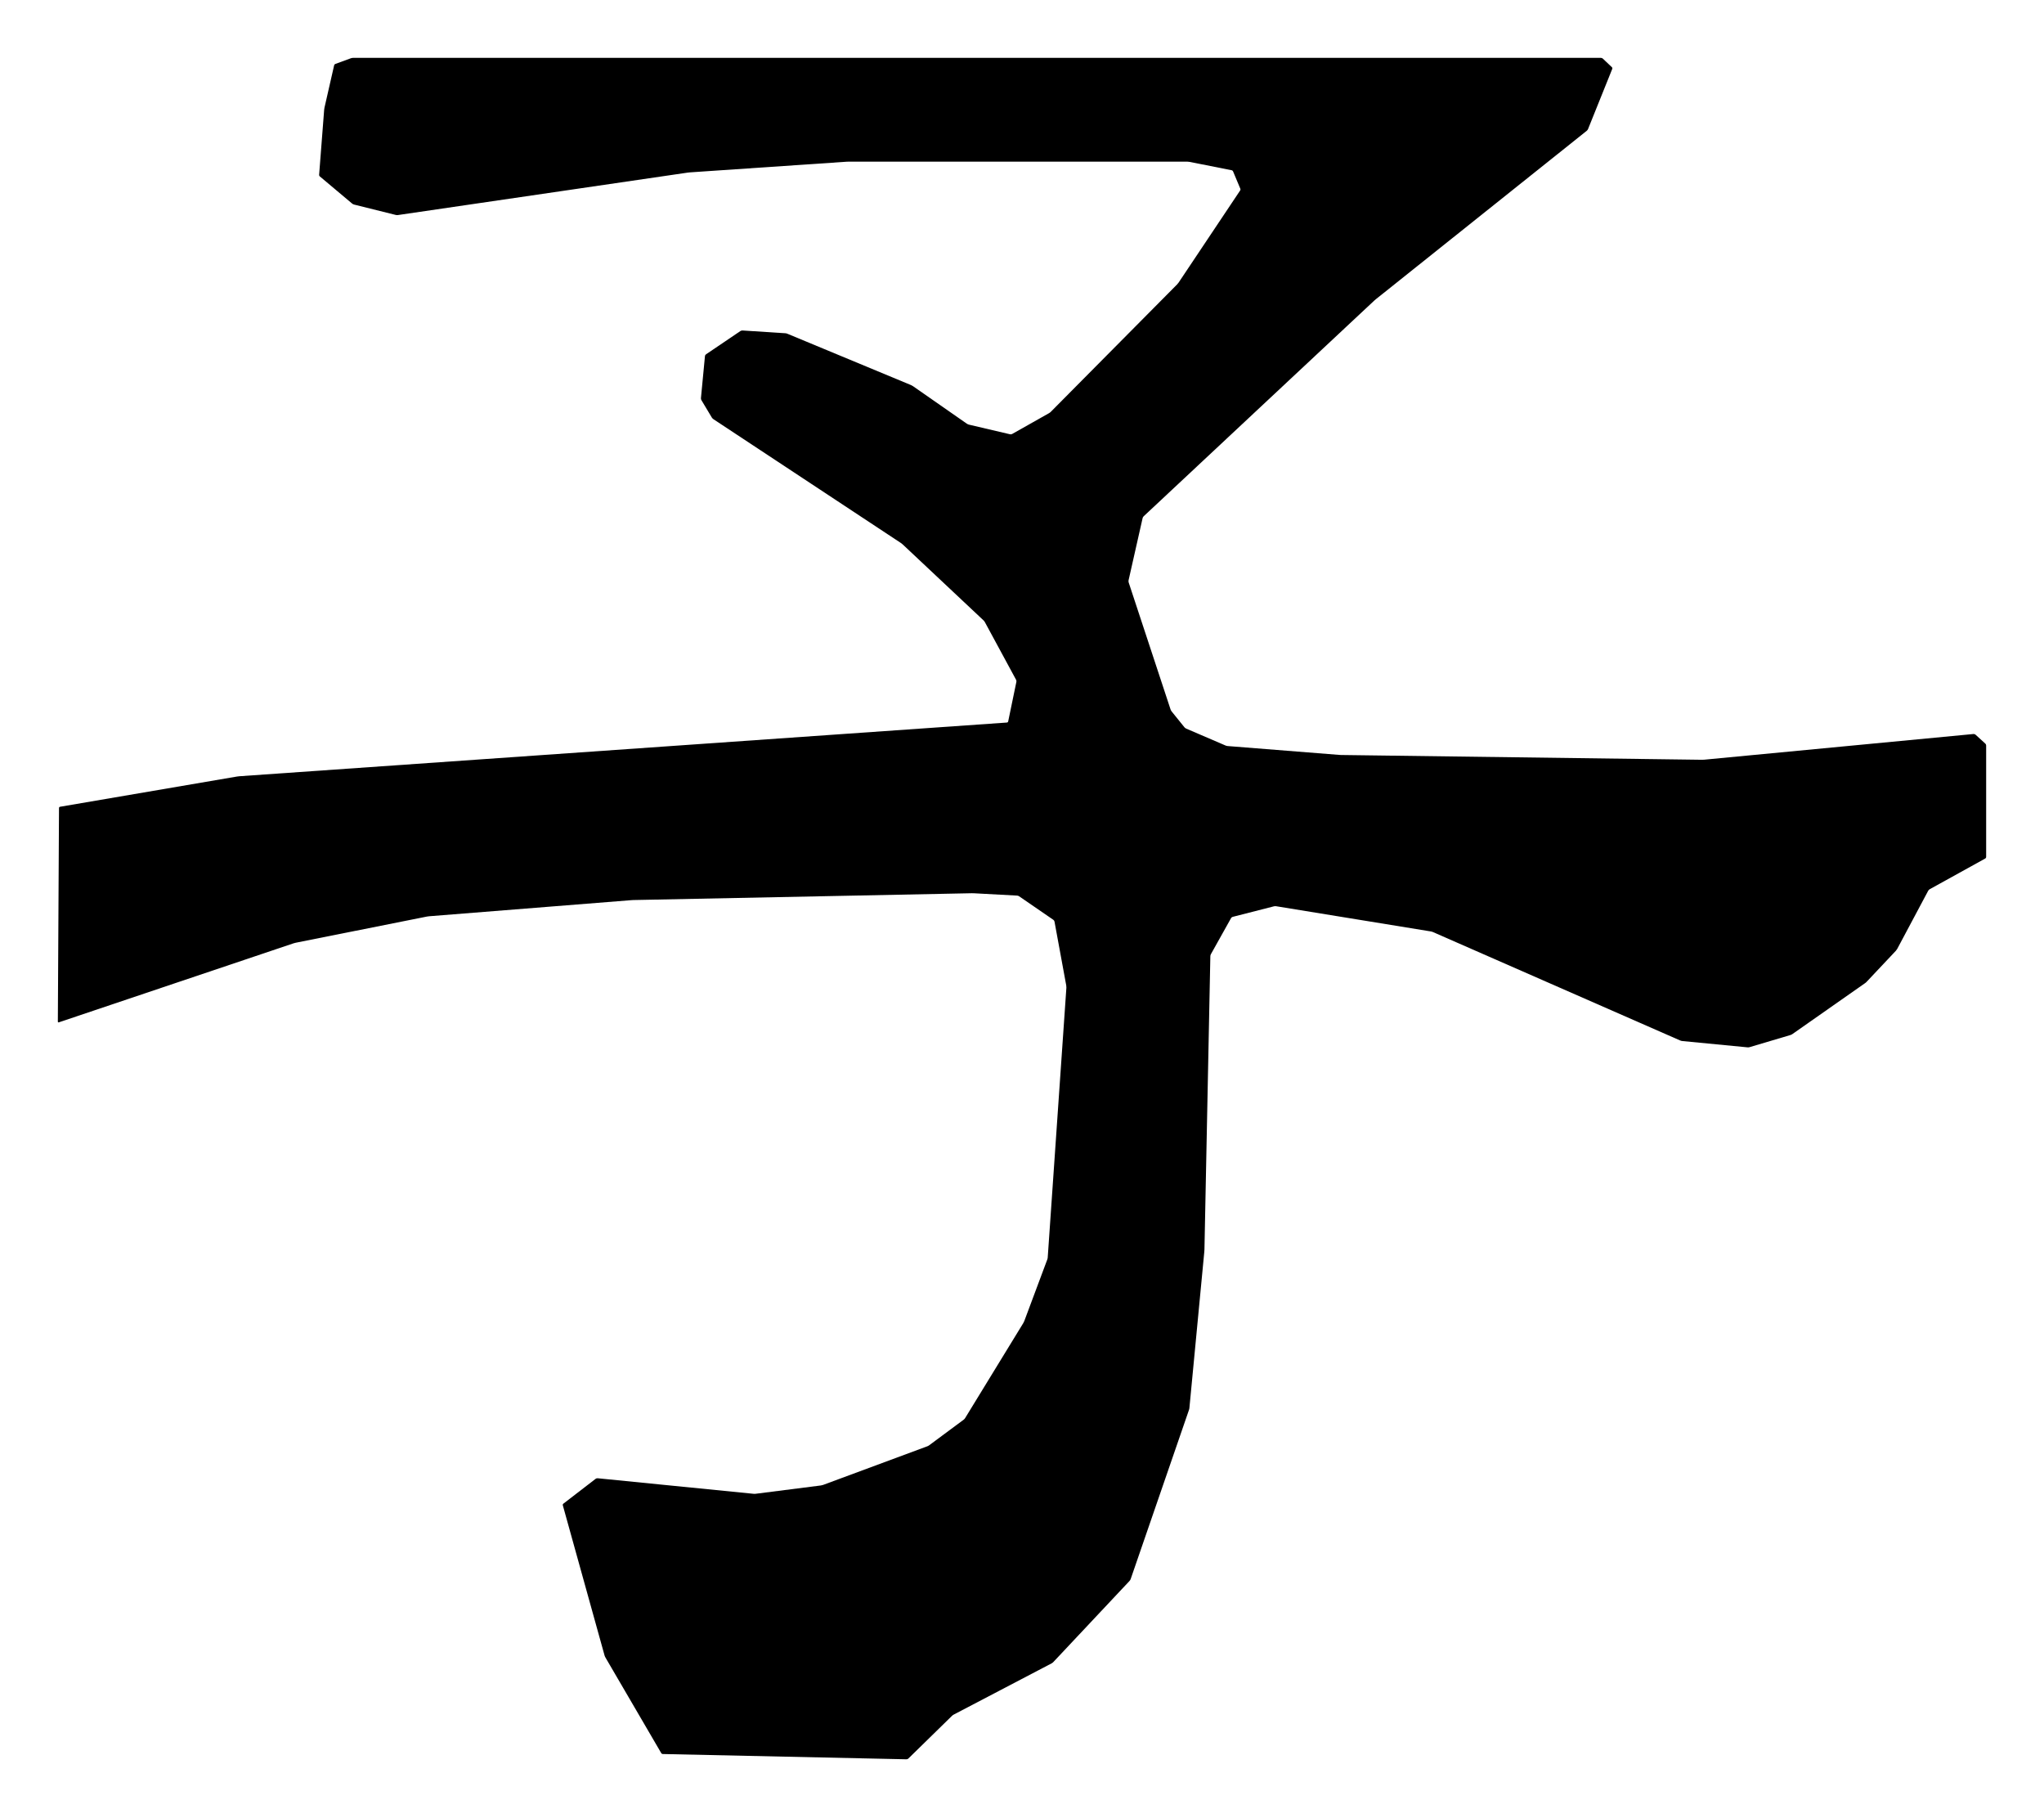
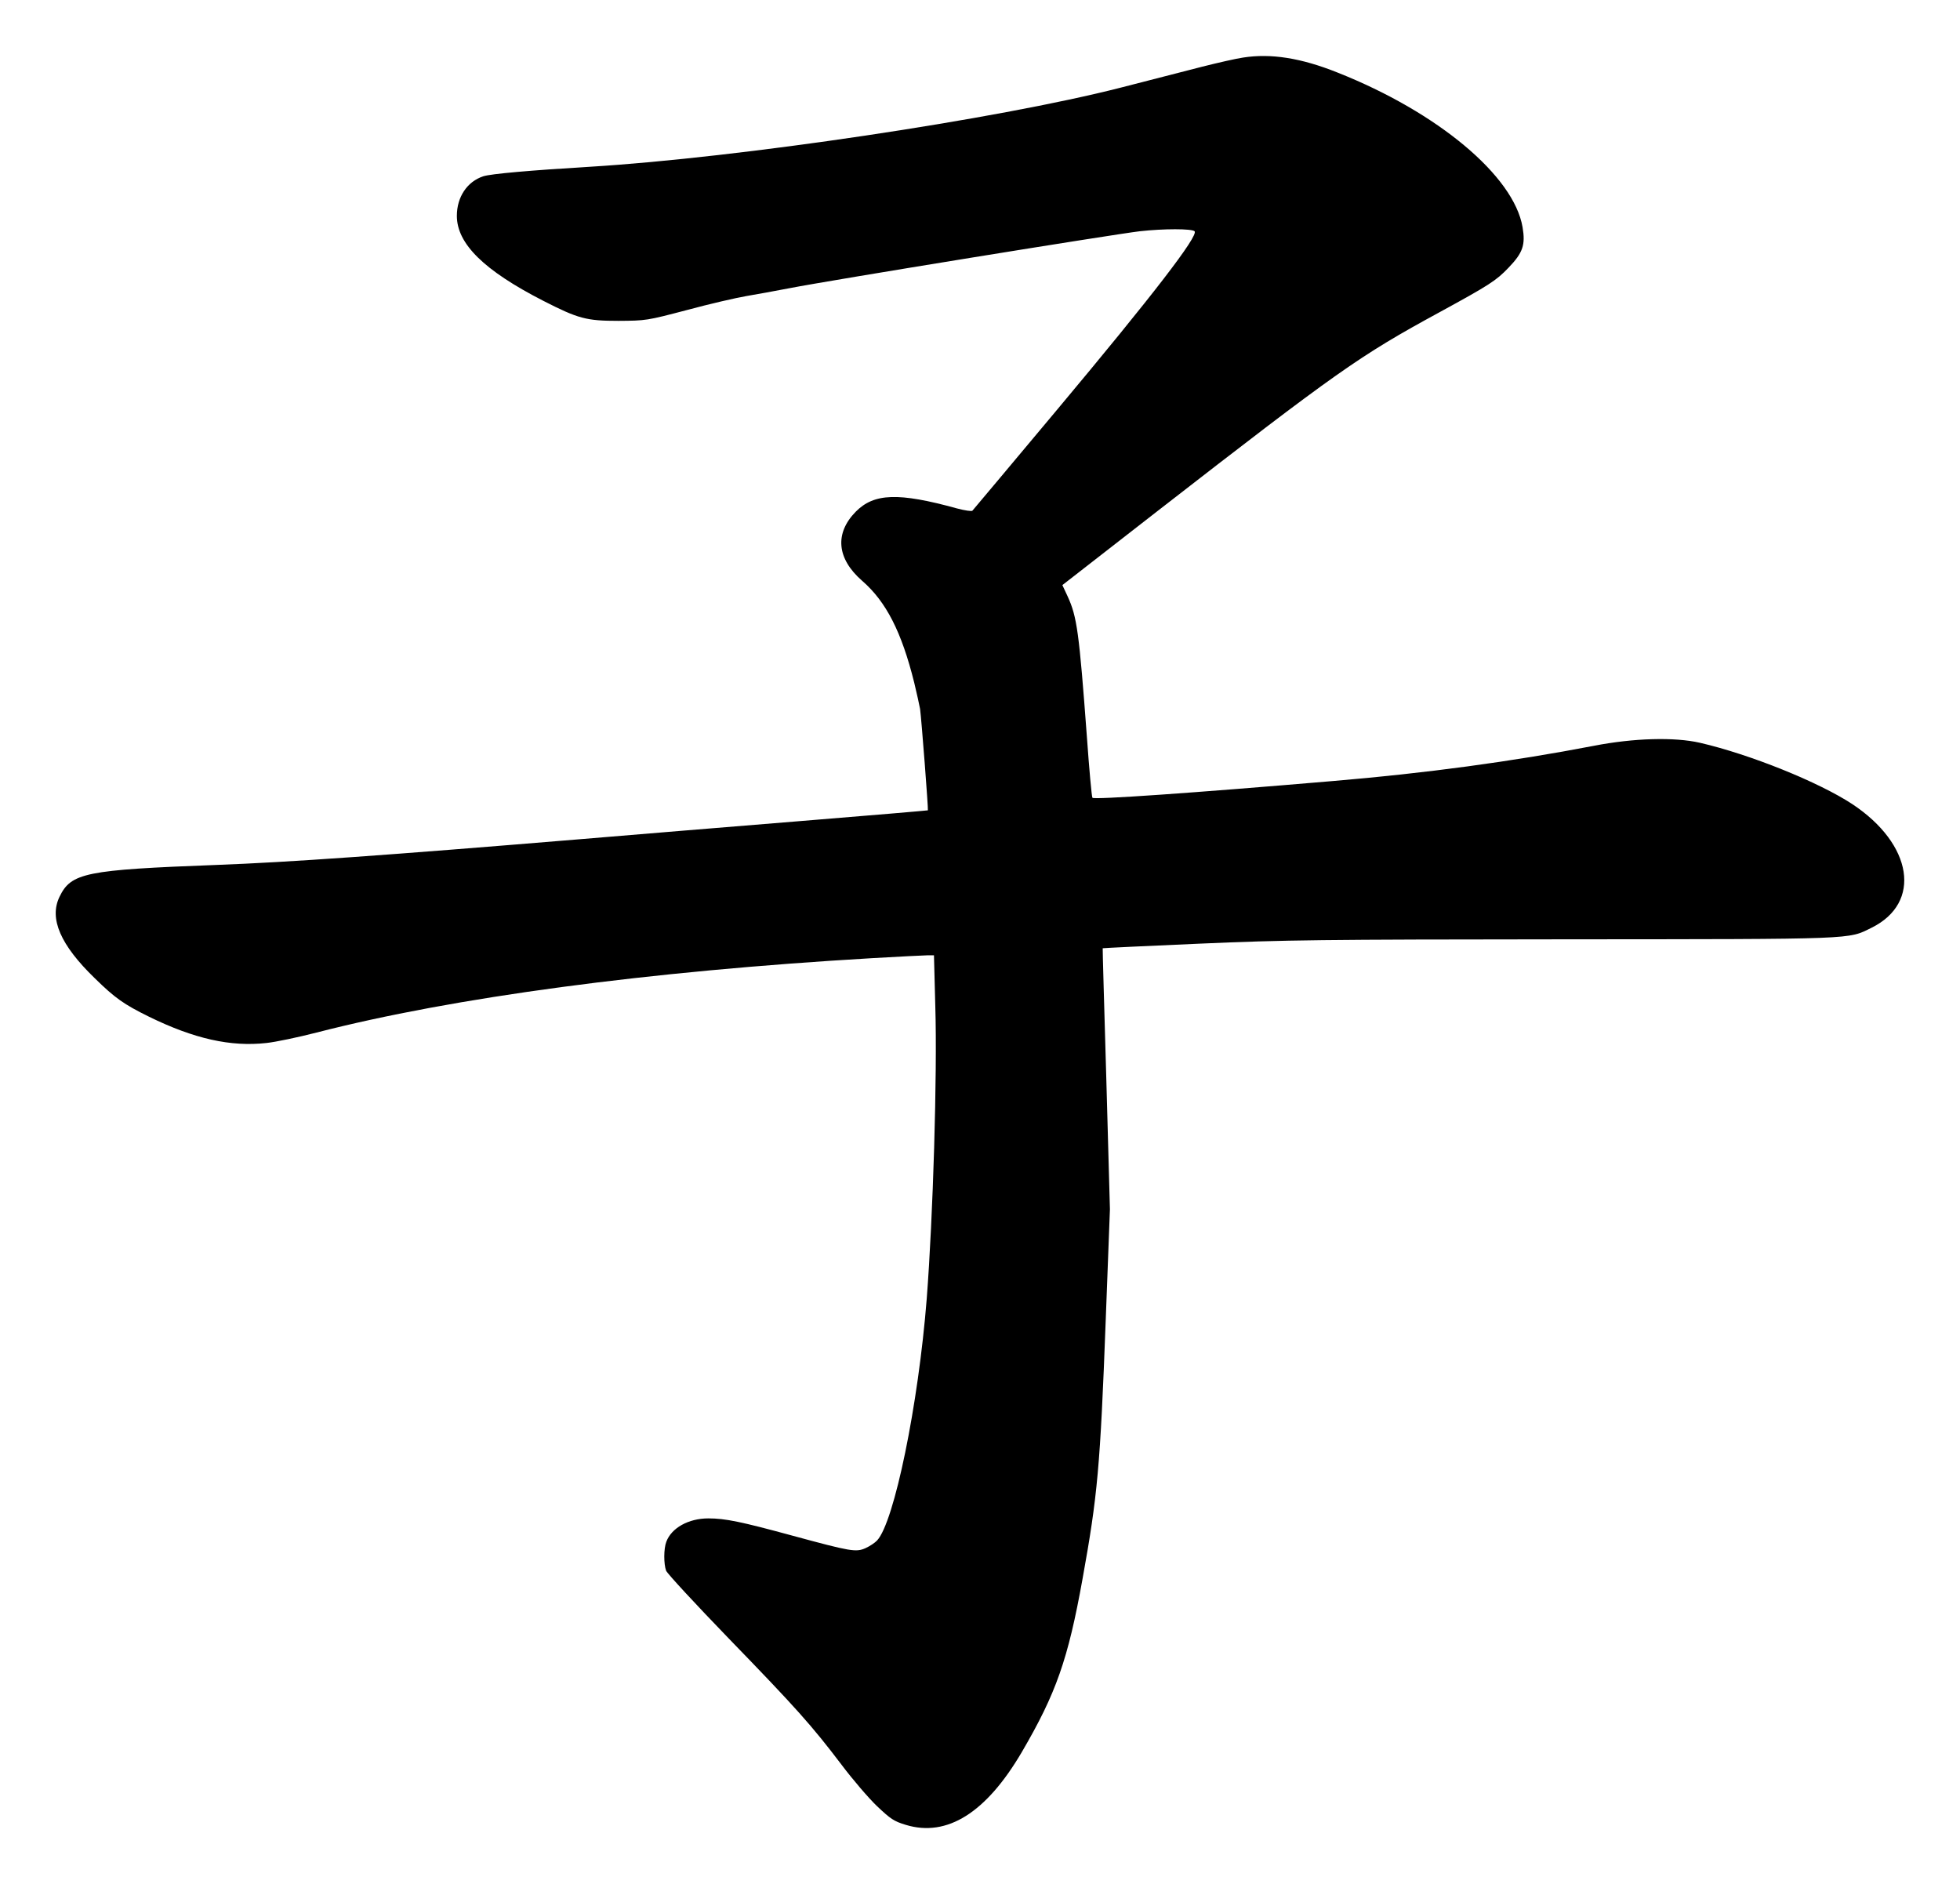
- <svg xmlns="http://www.w3.org/2000/svg" viewBox="227.44 227.45 422.97 375.94">
-   <g transform="translate(238.44,591.42) scale(0.1,-0.1)" fill="#000000" stroke="none" fill-rule="evenodd">
-     <path d="M 561.0 3415.0 L 561.5 3417.3 Q 561.0 3415.0 560.8 3412.6 L 550.4 3278.4 Q 550.2 3276.0 552.1 3274.5 L 618.5 3218.7 Q 620.4 3217.1 622.7 3216.5 L 708.7 3195.1 Q 711.0 3194.5 713.4 3194.8 L 1313.0 3282.6 Q 1315.4 3282.9 1317.8 3283.1 L 1641.4 3305.1 Q 1643.8 3305.3 1646.2 3305.3 L 2346.7 3305.3 Q 2349.1 3305.3 2351.5 3304.8 L 2438.4 3287.6 Q 2440.8 3287.1 2441.7 3284.9 L 2456.5 3249.6 Q 2457.5 3247.4 2456.1 3245.4 L 2329.0 3055.2 Q 2327.7 3053.2 2326.0 3051.5 L 2064.5 2787.8 Q 2062.8 2786.1 2060.7 2784.9 L 1984.5 2741.9 Q 1982.4 2740.8 1980.0 2741.3 L 1895.1 2761.2 Q 1892.8 2761.8 1890.8 2763.1 L 1779.4 2840.7 Q 1777.5 2842.0 1775.3 2843.0 L 1519.5 2949.2 Q 1517.3 2950.2 1514.9 2950.3 L 1426.5 2956.0 Q 1424.1 2956.1 1422.1 2954.8 L 1351.0 2906.7 Q 1349.0 2905.3 1348.8 2903.0 L 1340.5 2816.3 Q 1340.2 2813.9 1341.5 2811.8 L 1363.0 2775.9 Q 1364.3 2773.9 1366.3 2772.5 L 1754.2 2516.4 Q 1756.2 2515.1 1758.0 2513.4 L 1925.2 2356.3 Q 1927.0 2354.6 1928.1 2352.5 L 1992.6 2233.4 Q 1993.7 2231.3 1993.2 2229.0 L 1976.3 2147.4 Q 1975.8 2145.1 1973.4 2144.9 L 385.1 2033.8 Q 382.7 2033.6 380.3 2033.2 L 14.4 1970.7 Q 12.1 1970.3 12.1 1967.9 L 9.7 1526.4 Q 9.7 1524.0 12.0 1524.8 L 497.5 1688.2 Q 499.7 1688.9 502.1 1689.4 L 773.8 1743.6 Q 776.1 1744.1 778.5 1744.2 L 1195.6 1777.4 Q 1198.0 1777.6 1200.4 1777.7 L 1900.9 1791.8 Q 1903.3 1791.9 1905.7 1791.7 L 1994.7 1786.9 Q 1997.1 1786.8 1999.0 1785.4 L 2069.7 1736.8 Q 2071.6 1735.5 2072.1 1733.1 L 2096.4 1601.0 Q 2096.8 1598.7 2096.7 1596.3 L 2058.1 1038.5 Q 2058.0 1036.1 2057.1 1033.9 L 2009.6 906.8 Q 2008.7 904.6 2007.5 902.5 L 1887.3 706.2 Q 1886.1 704.1 1884.2 702.7 L 1813.0 649.9 Q 1811.1 648.4 1808.8 647.6 L 1593.2 567.7 Q 1590.9 566.9 1588.6 566.6 L 1453.7 549.4 Q 1451.3 549.1 1448.9 549.4 L 1126.8 581.5 Q 1124.4 581.7 1122.5 580.3 L 1056.0 529.1 Q 1054.1 527.7 1054.7 525.4 L 1141.0 215.0 Q 1141.7 212.7 1142.9 210.6 L 1258.2 13.1 Q 1259.4 11.0 1261.8 11.0 L 1765.6 0.1 Q 1768.0 0.0 1769.7 1.7 L 1859.8 89.8 Q 1861.5 91.5 1863.6 92.6 L 2066.2 198.6 Q 2068.3 199.8 2069.9 201.5 L 2227.2 368.9 Q 2228.9 370.7 2229.7 372.9 L 2350.3 722.7 Q 2351.1 724.9 2351.3 727.3 L 2382.1 1050.1 Q 2382.3 1052.5 2382.4 1054.9 L 2394.6 1661.3 Q 2394.6 1663.7 2395.8 1665.8 L 2437.4 1740.2 Q 2438.5 1742.3 2440.8 1742.9 L 2526.1 1764.7 Q 2528.4 1765.3 2530.8 1764.9 L 2850.6 1712.8 Q 2853.0 1712.4 2855.2 1711.5 L 3366.8 1487.2 Q 3369.0 1486.2 3371.4 1486.0 L 3505.9 1473.0 Q 3508.3 1472.7 3510.6 1473.4 L 3594.8 1498.4 Q 3597.1 1499.1 3599.0 1500.4 L 3749.2 1605.6 Q 3751.2 1606.9 3752.8 1608.7 L 3813.2 1672.8 Q 3814.8 1674.6 3816.0 1676.7 L 3880.0 1796.8 Q 3881.1 1798.9 3883.2 1800.1 L 3997.9 1863.5 Q 4000.0 1864.7 4000.0 1867.1 L 4000.0 2097.4 Q 4000.0 2099.8 3998.2 2101.4 L 3978.0 2119.8 Q 3976.2 2121.4 3973.8 2121.2 L 3416.9 2068.1 Q 3414.5 2067.9 3412.1 2067.9 L 2664.6 2077.8 Q 2662.2 2077.9 2659.8 2078.1 L 2430.4 2096.3 Q 2428.0 2096.5 2425.8 2097.5 L 2344.8 2132.3 Q 2342.6 2133.3 2341.0 2135.1 L 2314.6 2167.8 Q 2313.1 2169.6 2312.3 2171.9 L 2225.6 2434.7 Q 2224.9 2437.0 2225.4 2439.3 L 2254.4 2567.7 Q 2254.9 2570.0 2256.7 2571.7 L 2733.4 3017.5 Q 2735.1 3019.1 2737.0 3020.6 L 3173.6 3369.2 Q 3175.4 3370.7 3176.3 3373.0 L 3226.2 3497.0 Q 3227.1 3499.3 3225.3 3500.9 L 3206.8 3518.4 Q 3205.1 3520.0 3202.7 3520.0 L 620.8 3520.0 Q 618.4 3520.0 616.1 3519.2 L 584.2 3507.5 Q 582.0 3506.7 581.4 3504.4 Z" />
+ <svg xmlns="http://www.w3.org/2000/svg" viewBox="34.84 34.84 1030.32 990.32">
+   <g transform="translate(0,1060) scale(0.1,-0.1)" fill="#000000" stroke="none">
+     <path d="M6883 9949 c-35 -5 -132 -27 -215 -48 -84 -22 -277 -71 -428 -110 -653 -167 -2005 -368 -2790 -416 -317 -19 -520 -37 -561 -50 -85 -28 -139 -109 -139 -208 0 -147 143 -287 453 -446 186 -95 227 -106 397 -106 144 1 147 1 360 57 118 32 258 64 310 73 52 9 154 27 225 41 232 45 1696 282 1845 300 126 14 273 14 288 0 22 -23 -219 -336 -721 -936 -242 -289 -443 -529 -447 -533 -4 -4 -40 1 -81 12 -308 85 -436 80 -532 -17 -112 -114 -100 -247 33 -363 127 -110 208 -270 274 -535 13 -54 27 -117 31 -139 7 -50 44 -529 41 -533 -2 -1 -306 -27 -677 -57 -371 -30 -890 -73 -1154 -95 -1014 -84 -1529 -121 -1908 -135 -690 -26 -765 -41 -826 -168 -55 -114 5 -253 186 -428 106 -104 153 -137 285 -202 237 -116 429 -159 617 -138 48 5 167 30 264 55 719 185 1741 322 2921 391 142 8 273 15 291 15 l33 0 7 -267 c11 -359 -12 -1110 -45 -1538 -44 -559 -171 -1175 -261 -1271 -11 -12 -38 -30 -60 -40 -51 -23 -78 -18 -384 65 -272 74 -354 91 -443 91 -104 0 -194 -50 -221 -123 -14 -36 -14 -117 -1 -152 6 -15 154 -175 330 -357 354 -365 436 -457 593 -664 58 -77 142 -175 186 -217 71 -67 88 -79 151 -98 217 -66 423 64 610 383 180 308 243 487 319 910 79 437 93 588 122 1363 l22 580 -19 685 c-11 377 -20 686 -19 687 0 1 228 12 505 24 459 20 635 22 1925 23 1550 1 1486 -1 1612 61 265 131 217 439 -102 650 -175 115 -536 261 -800 322 -135 31 -349 25 -559 -16 -432 -83 -884 -144 -1371 -185 -739 -63 -1257 -99 -1264 -88 -4 6 -17 150 -29 319 -41 552 -52 632 -101 739 l-28 60 496 386 c950 738 1065 819 1486 1048 262 143 298 166 363 234 76 79 90 120 74 214 -46 269 -445 603 -972 812 -192 77 -351 102 -497 79z" />
  </g>
</svg>
